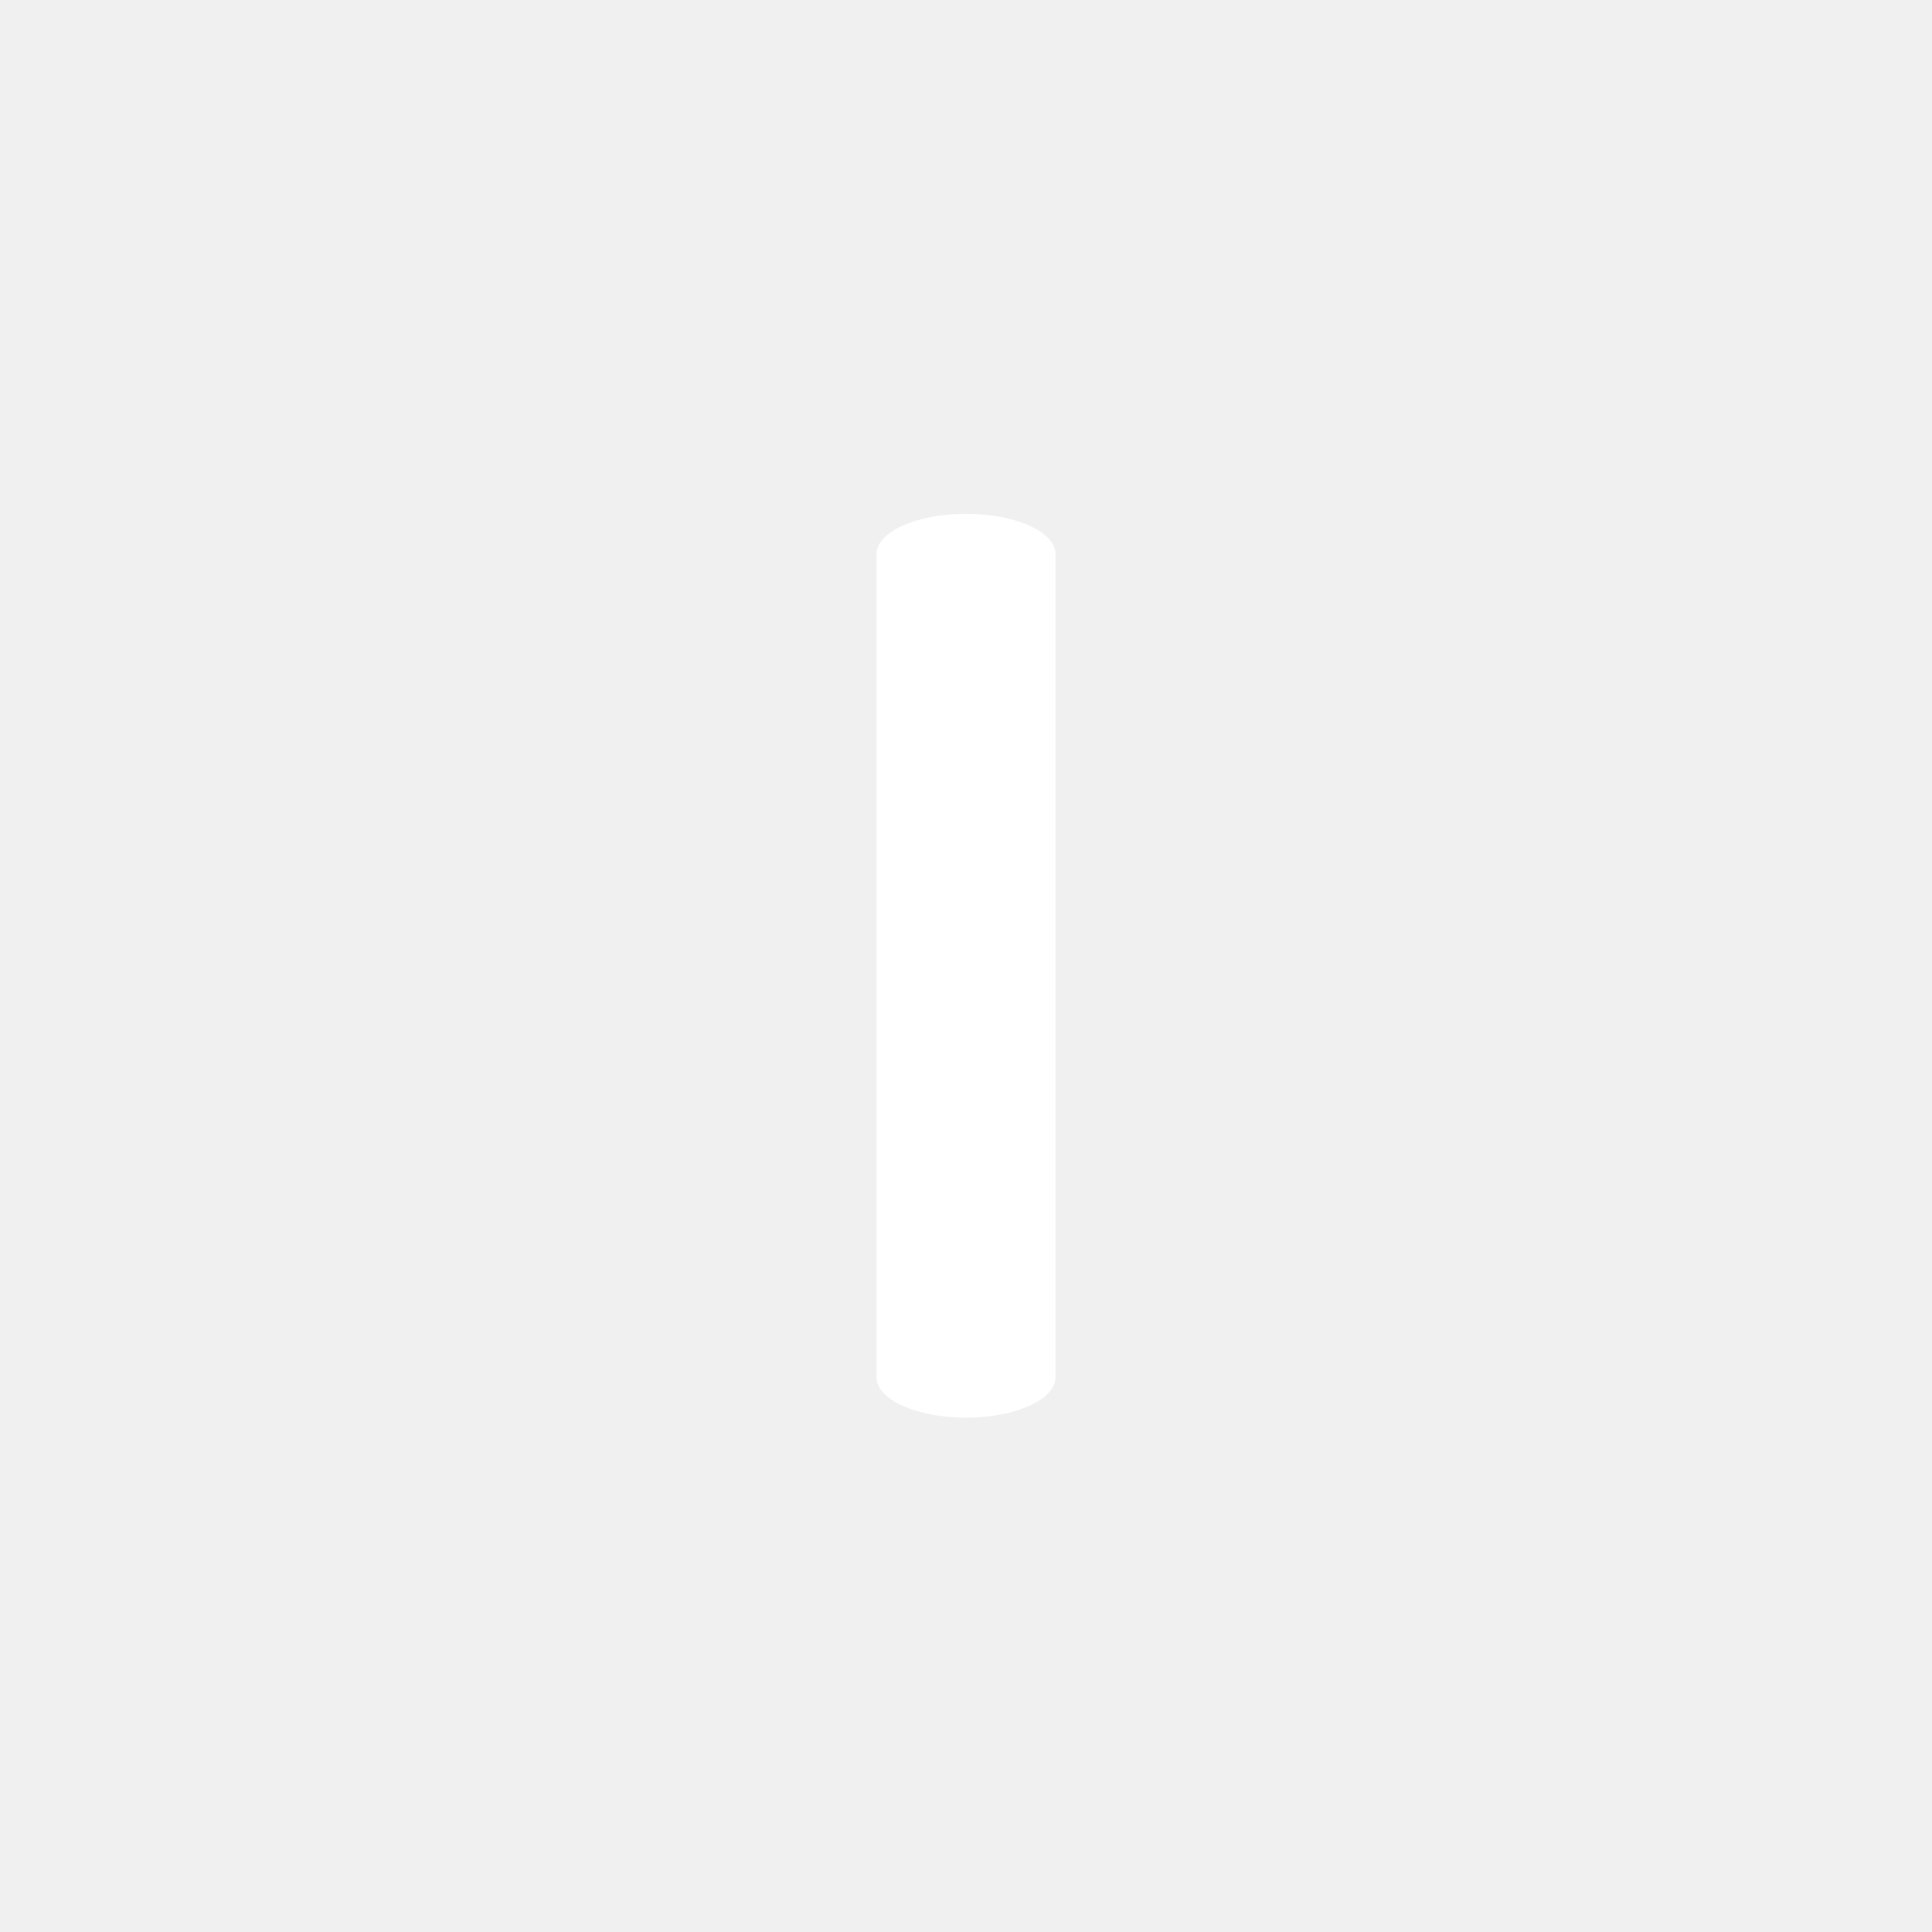
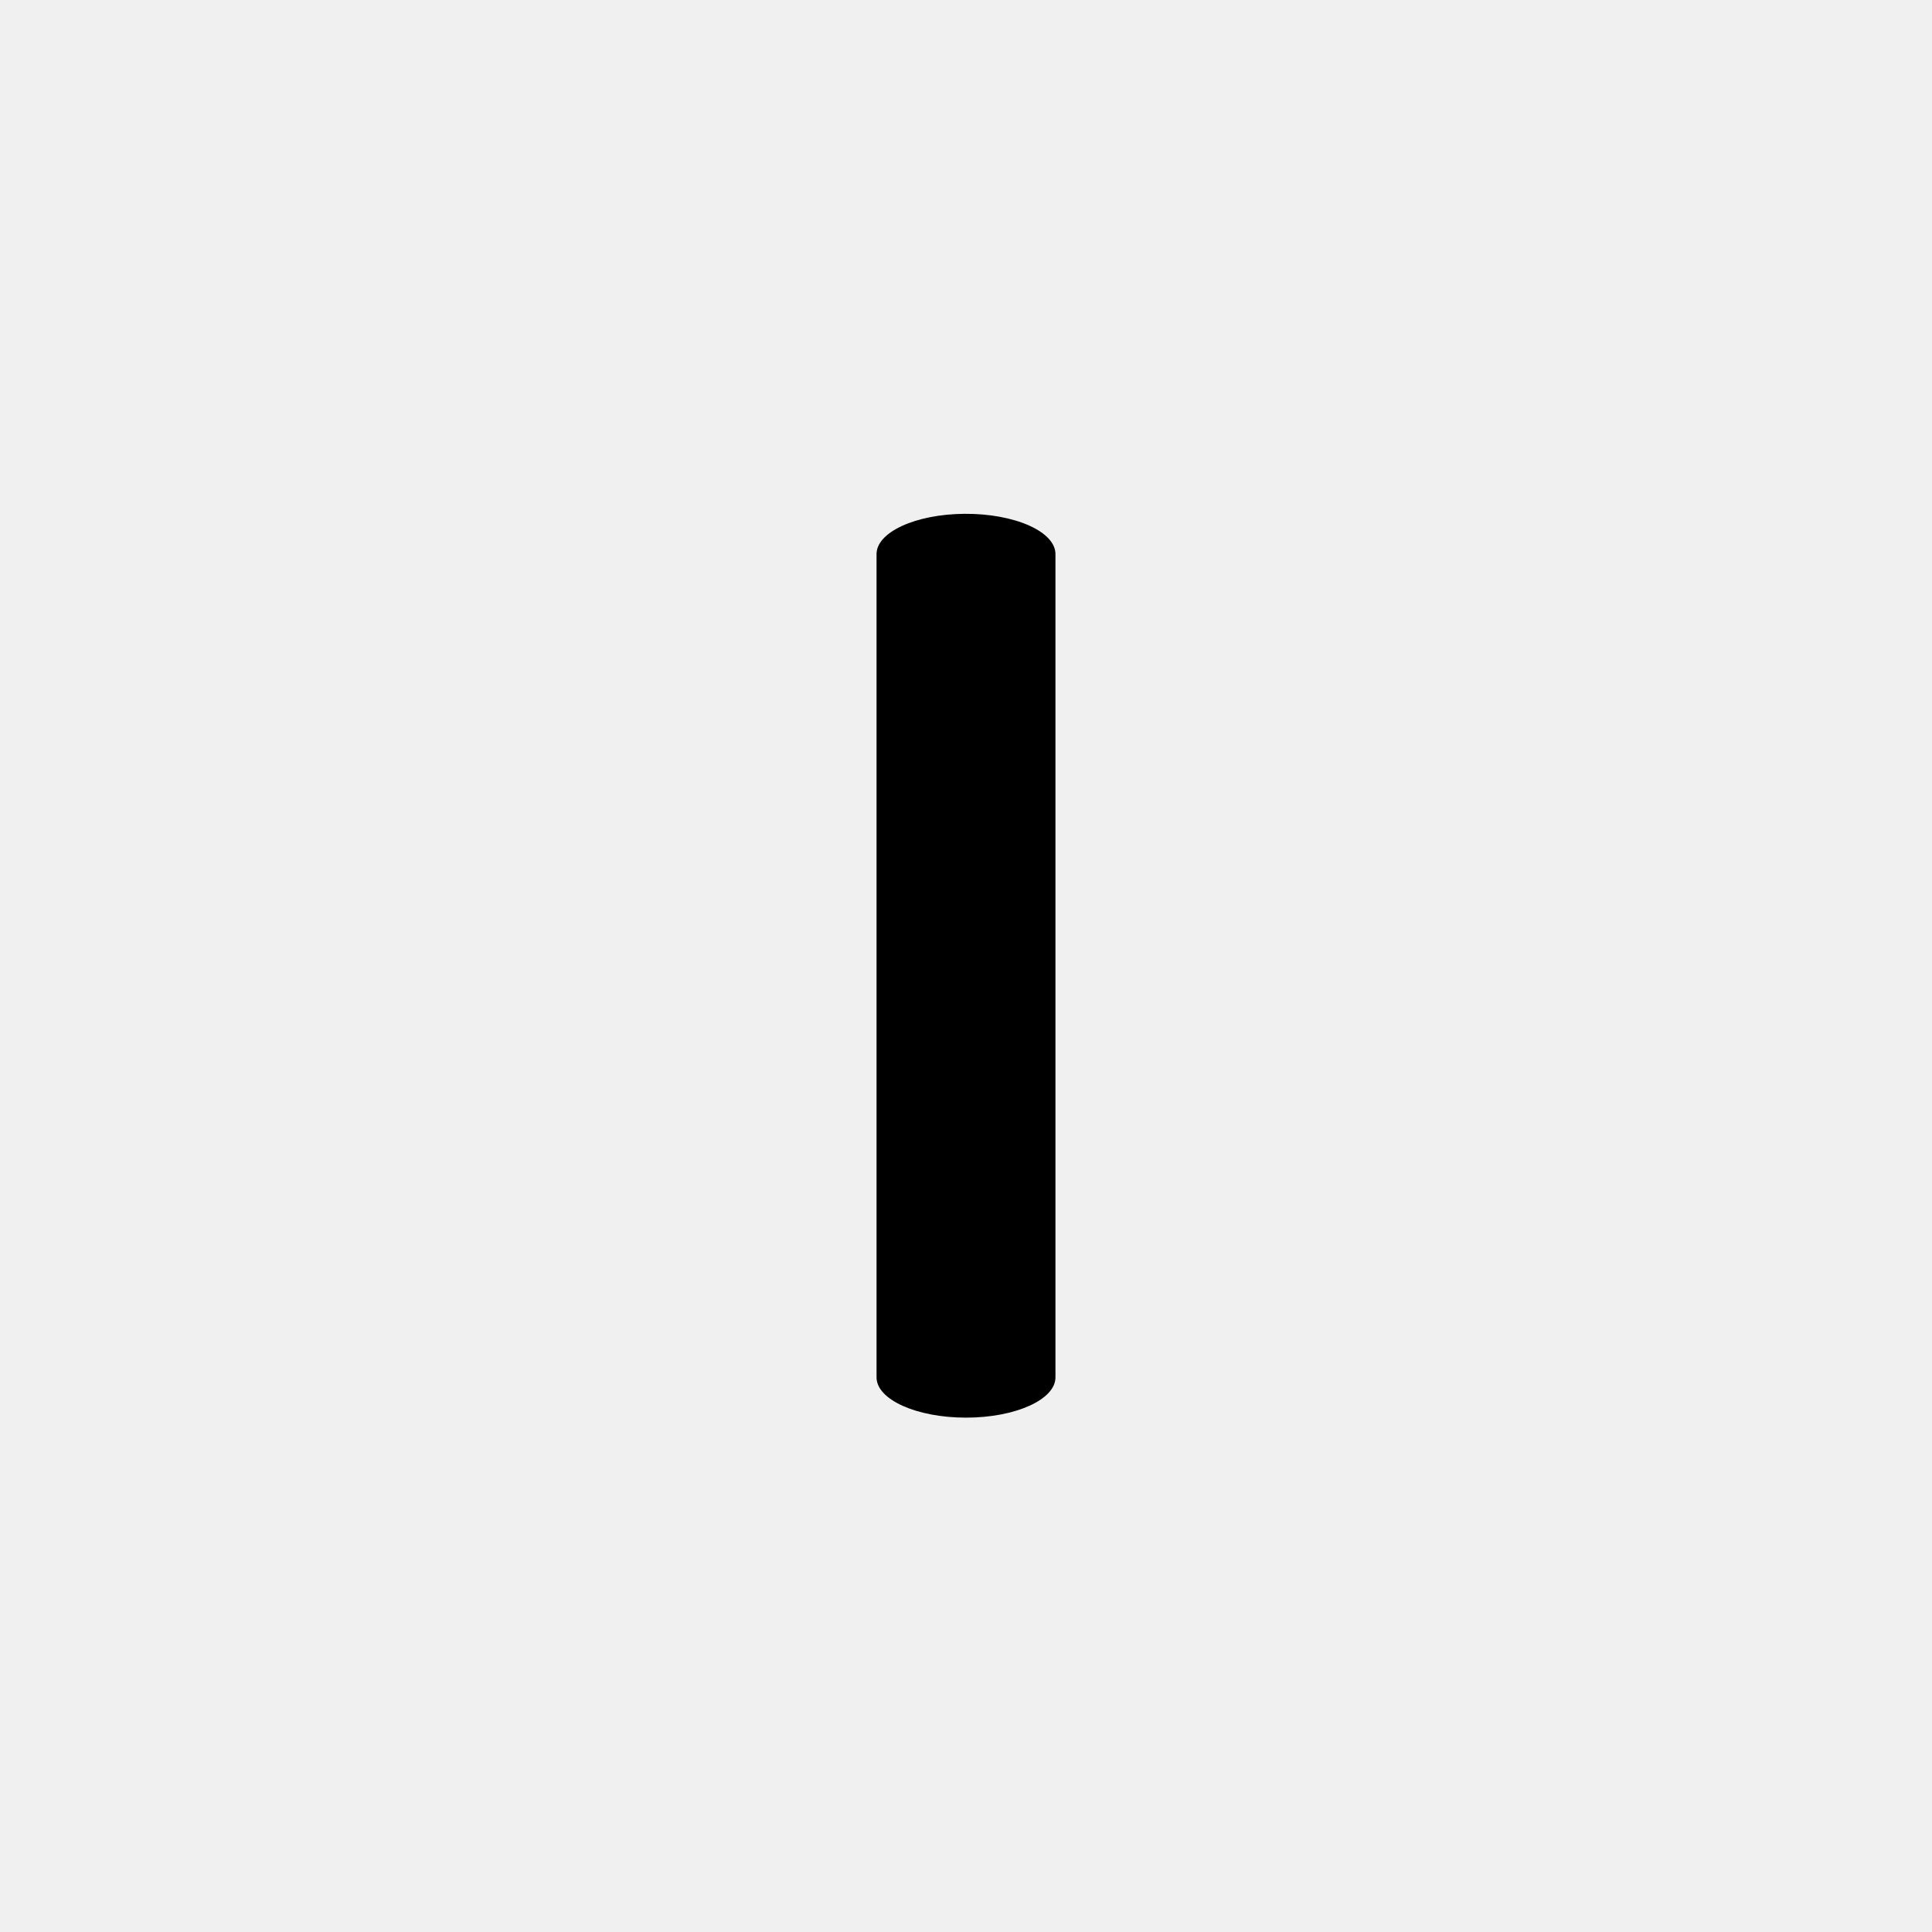
<svg xmlns="http://www.w3.org/2000/svg" version="1.0" viewBox="0 0 60 60">
-   <path d="m29.957 15.957a2.778 1.25 0 0 0-2.735 1.268v25.551a2.778 1.25 0 1 0 5.556 0v-25.551a2.778 1.25 0 0 0-2.821-1.268z" color="#000000" color-rendering="auto" dominant-baseline="auto" fill="#fff" fill-rule="evenodd" image-rendering="auto" shape-rendering="auto" solid-color="#000000" style="font-feature-settings:normal;font-variant-alternates:normal;font-variant-caps:normal;font-variant-ligatures:normal;font-variant-numeric:normal;font-variant-position:normal;isolation:auto;mix-blend-mode:normal;shape-padding:0;text-decoration-color:#000000;text-decoration-line:none;text-decoration-style:solid;text-indent:0;text-orientation:mixed;text-transform:none;white-space:normal" />
+   <path d="m29.957 15.957a2.778 1.25 0 0 0-2.735 1.268v25.551a2.778 1.25 0 1 0 5.556 0v-25.551a2.778 1.25 0 0 0-2.821-1.268z" />
</svg>
